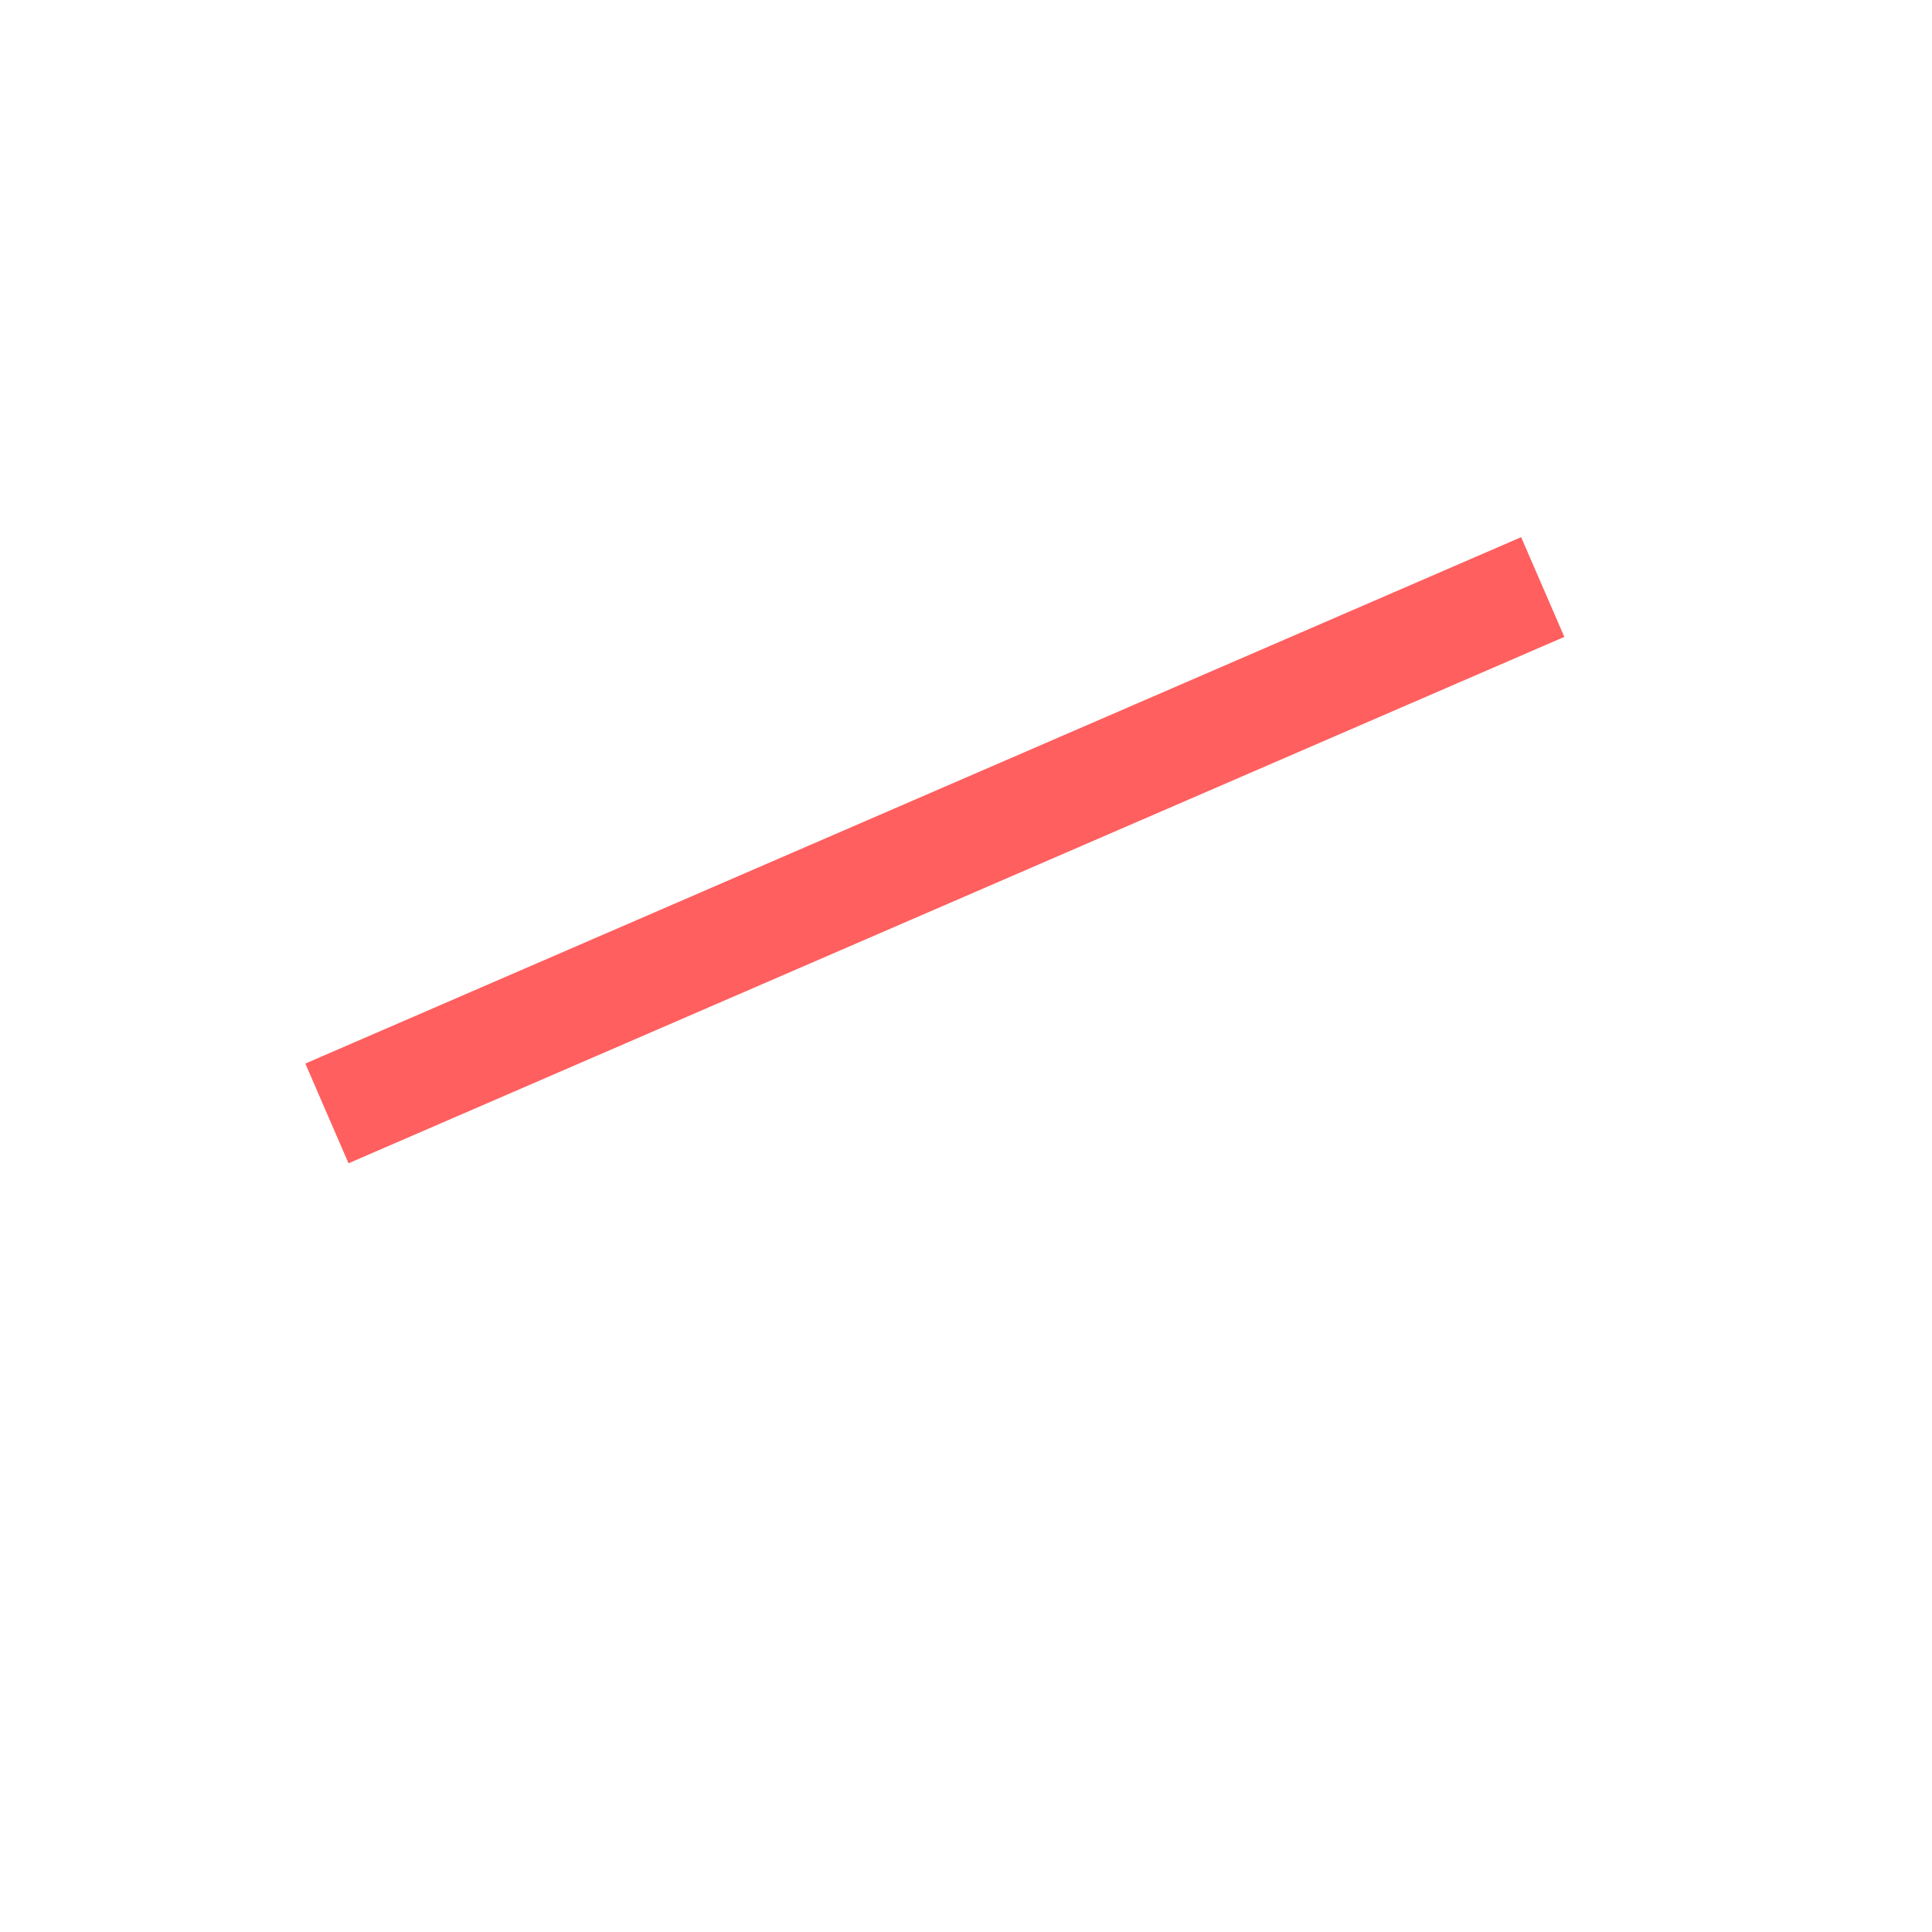
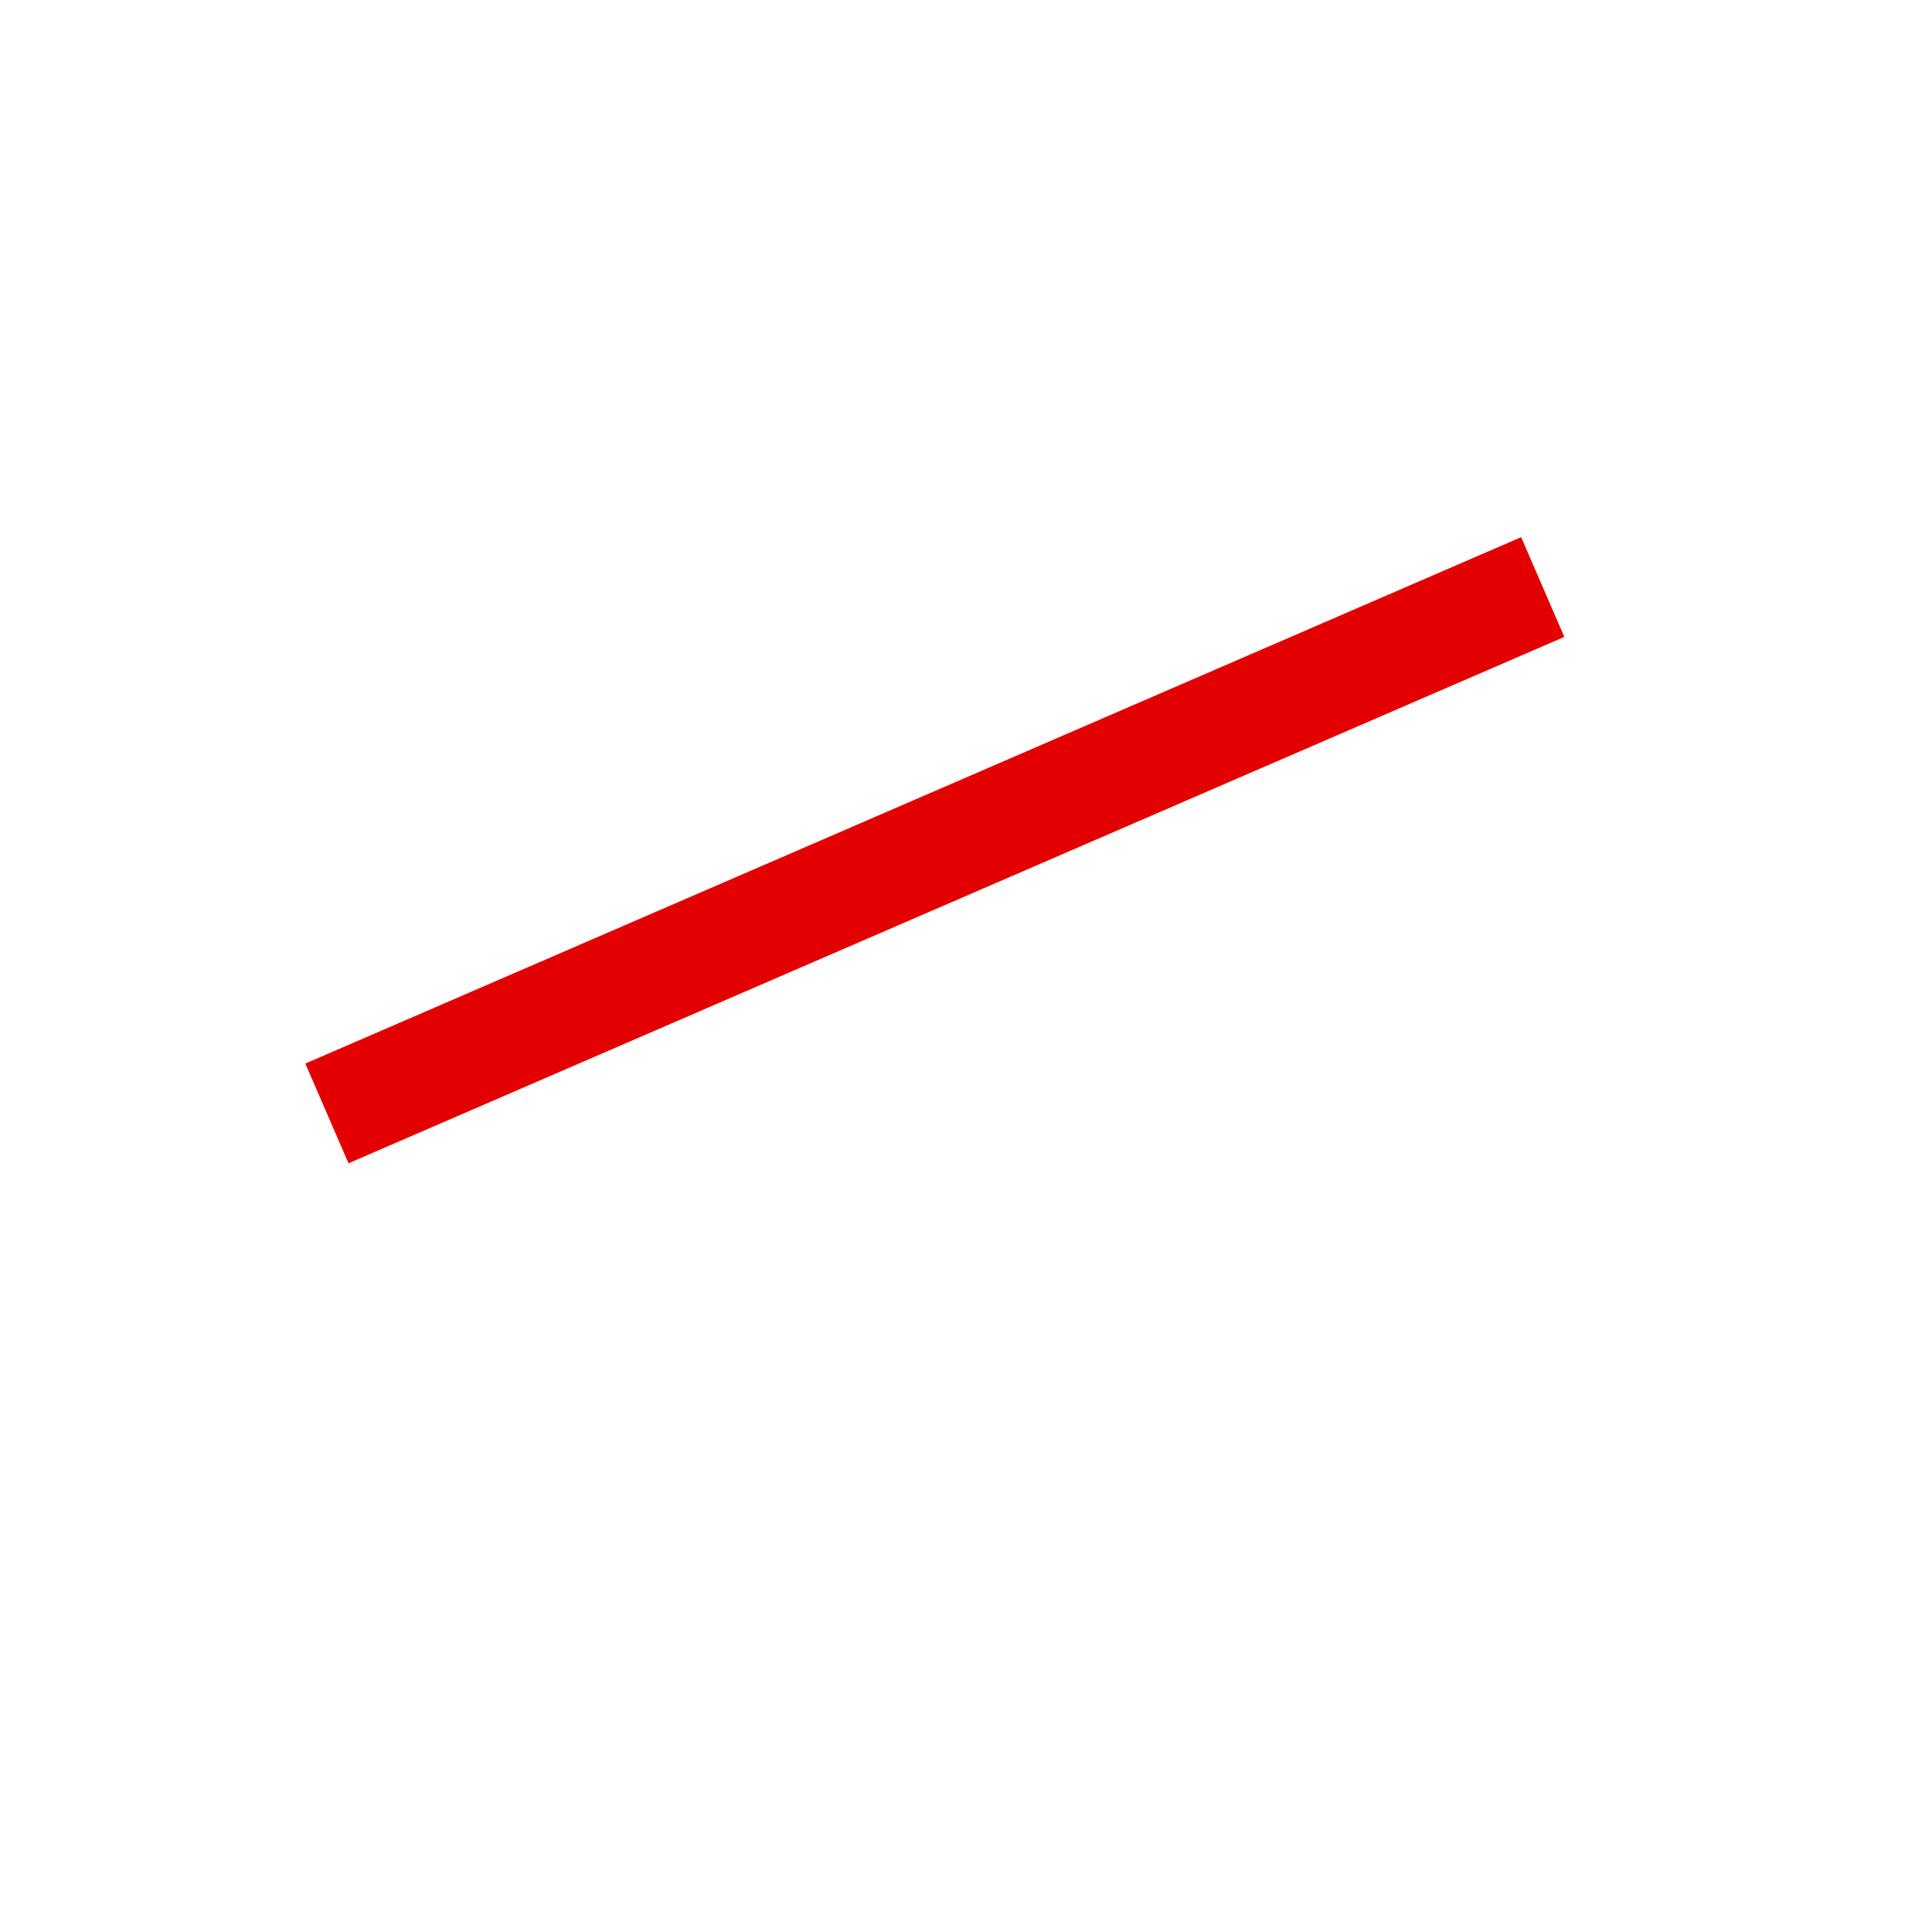
<svg xmlns="http://www.w3.org/2000/svg" width="52" height="52" viewBox="0 0 52 52" fill="none">
  <g id="eyebrows-11">
    <g id="Vector">
-       <path d="M41.523 15.8L8.799 29.968Z" fill="#FF5F5F" />
-       <path d="M41.523 15.8L8.799 29.968" stroke="#FF5F5F" stroke-width="2.925" />
+       <path d="M41.523 15.8L8.799 29.968L41.523 15.8Z" fill="#E30000" />
+       <path d="M41.523 15.8L8.799 29.968" stroke="#E30000" stroke-width="2.925" />
    </g>
  </g>
</svg>
